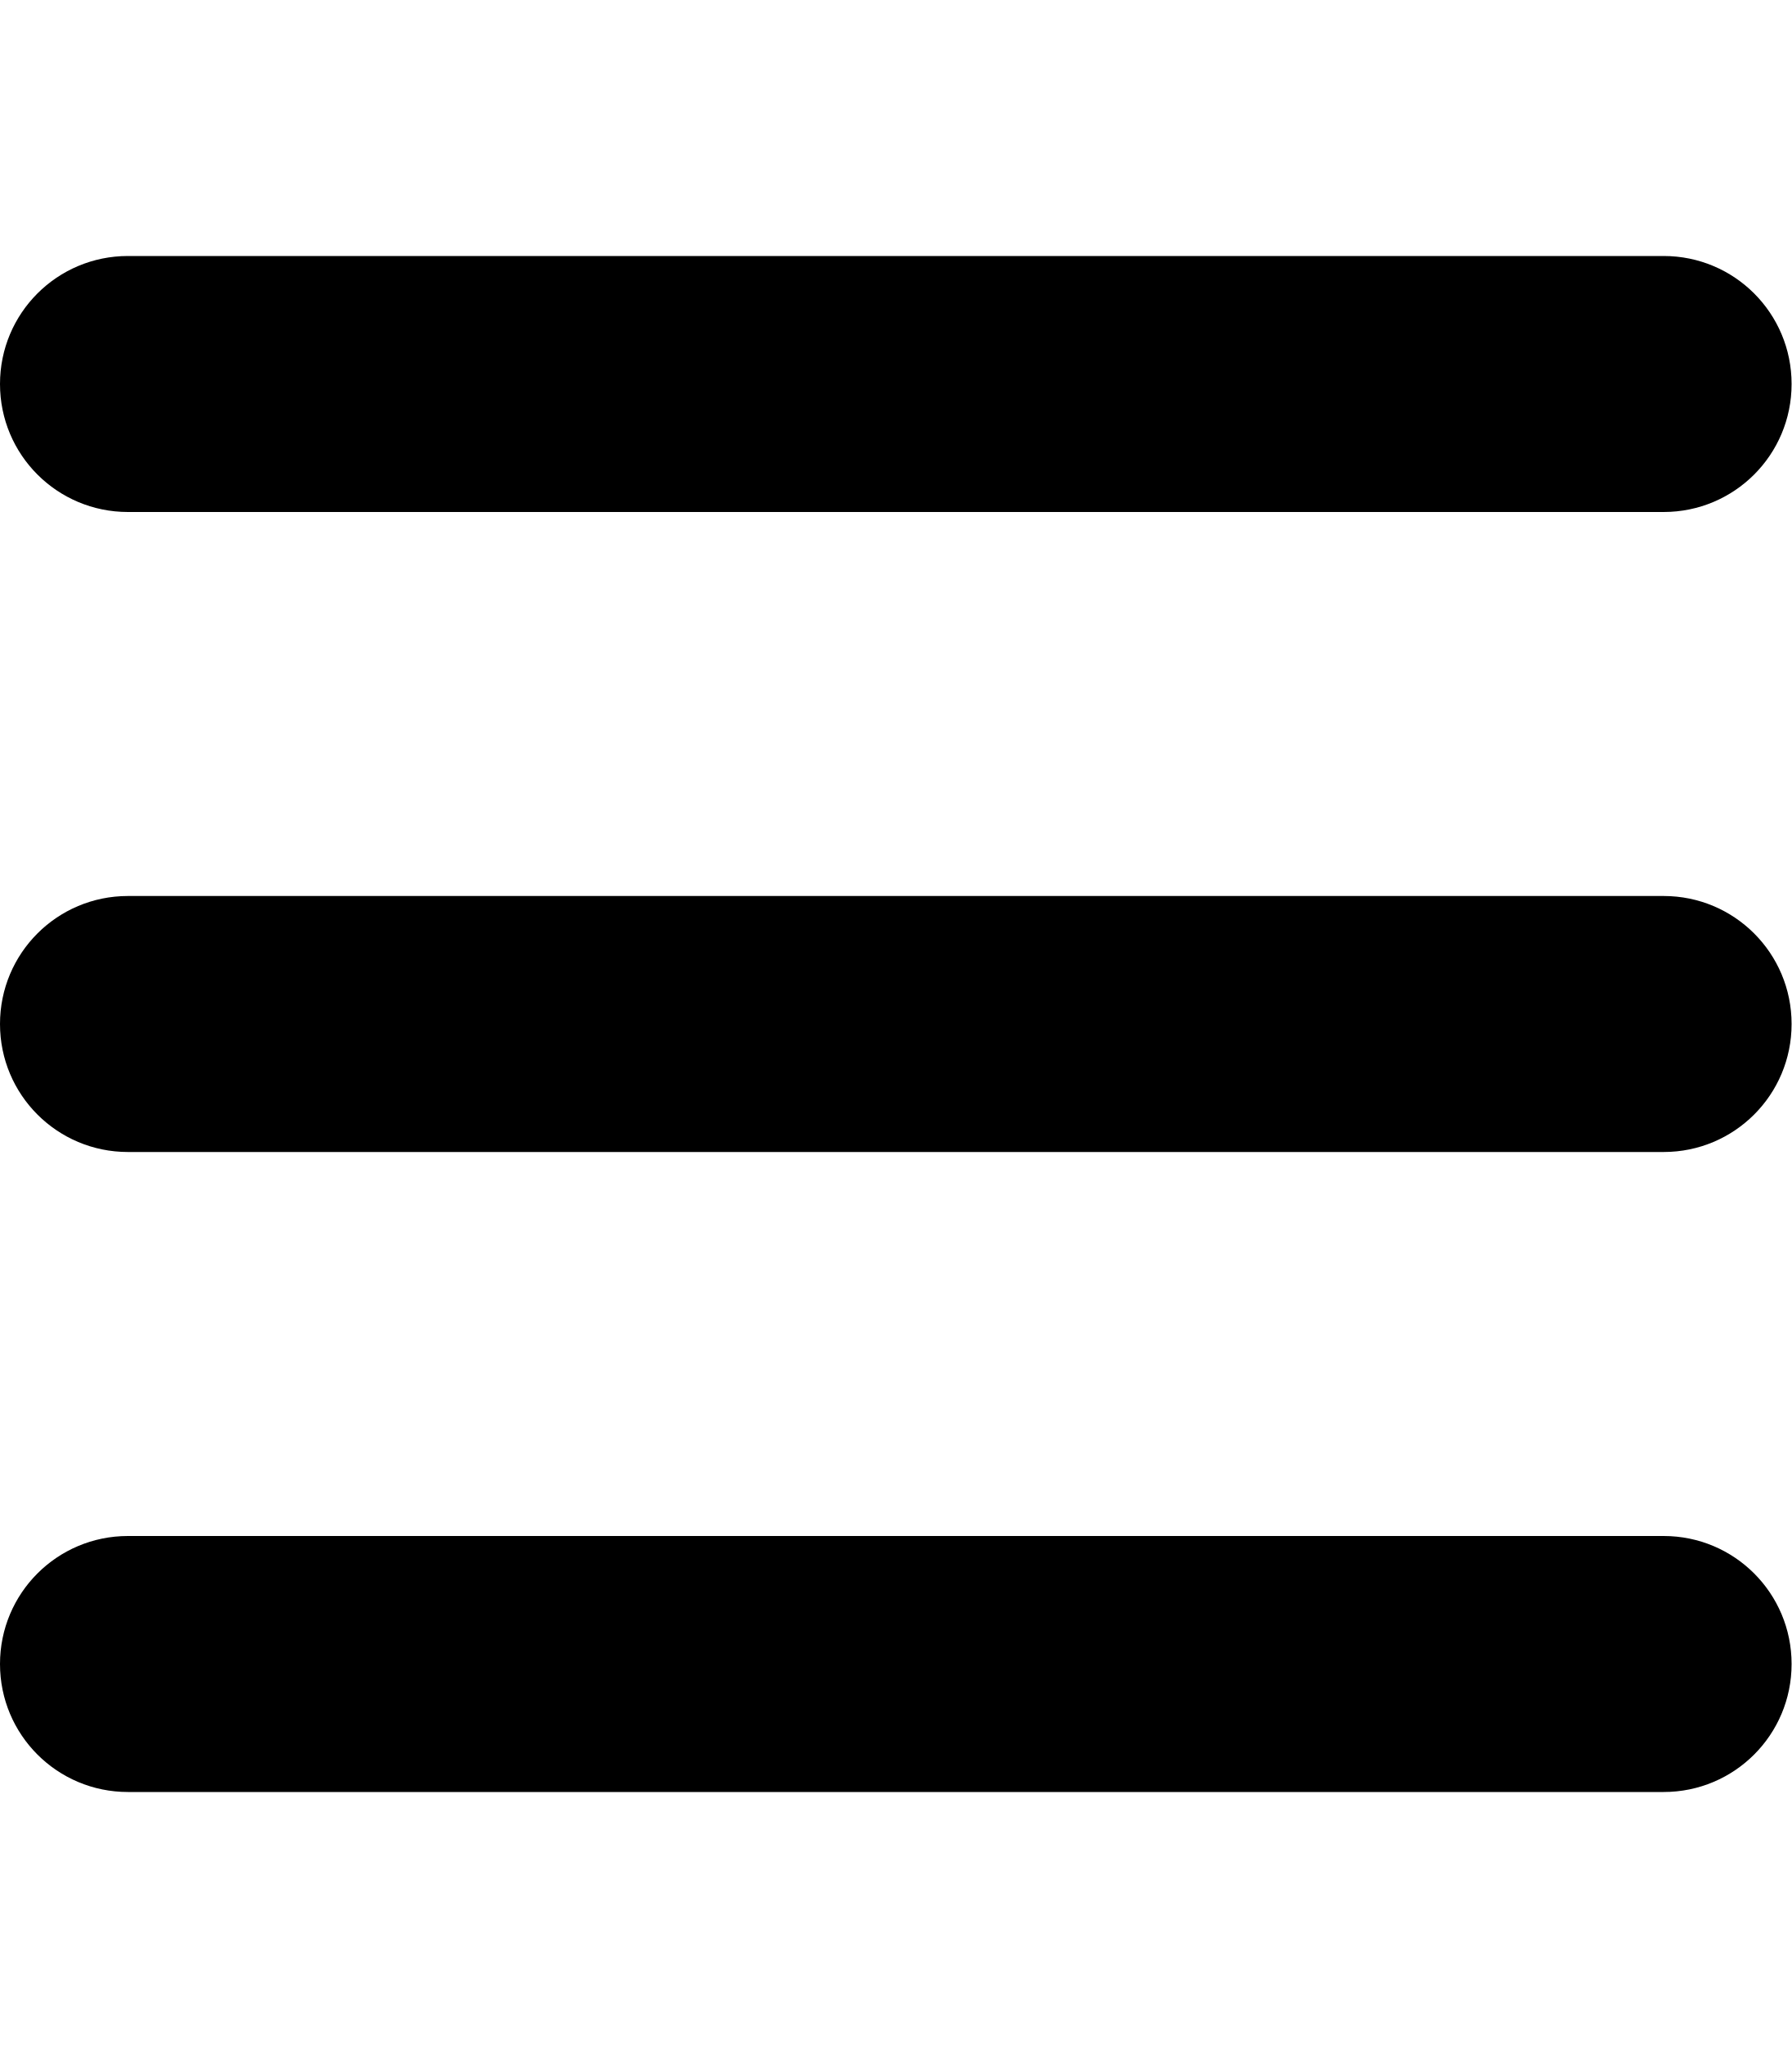
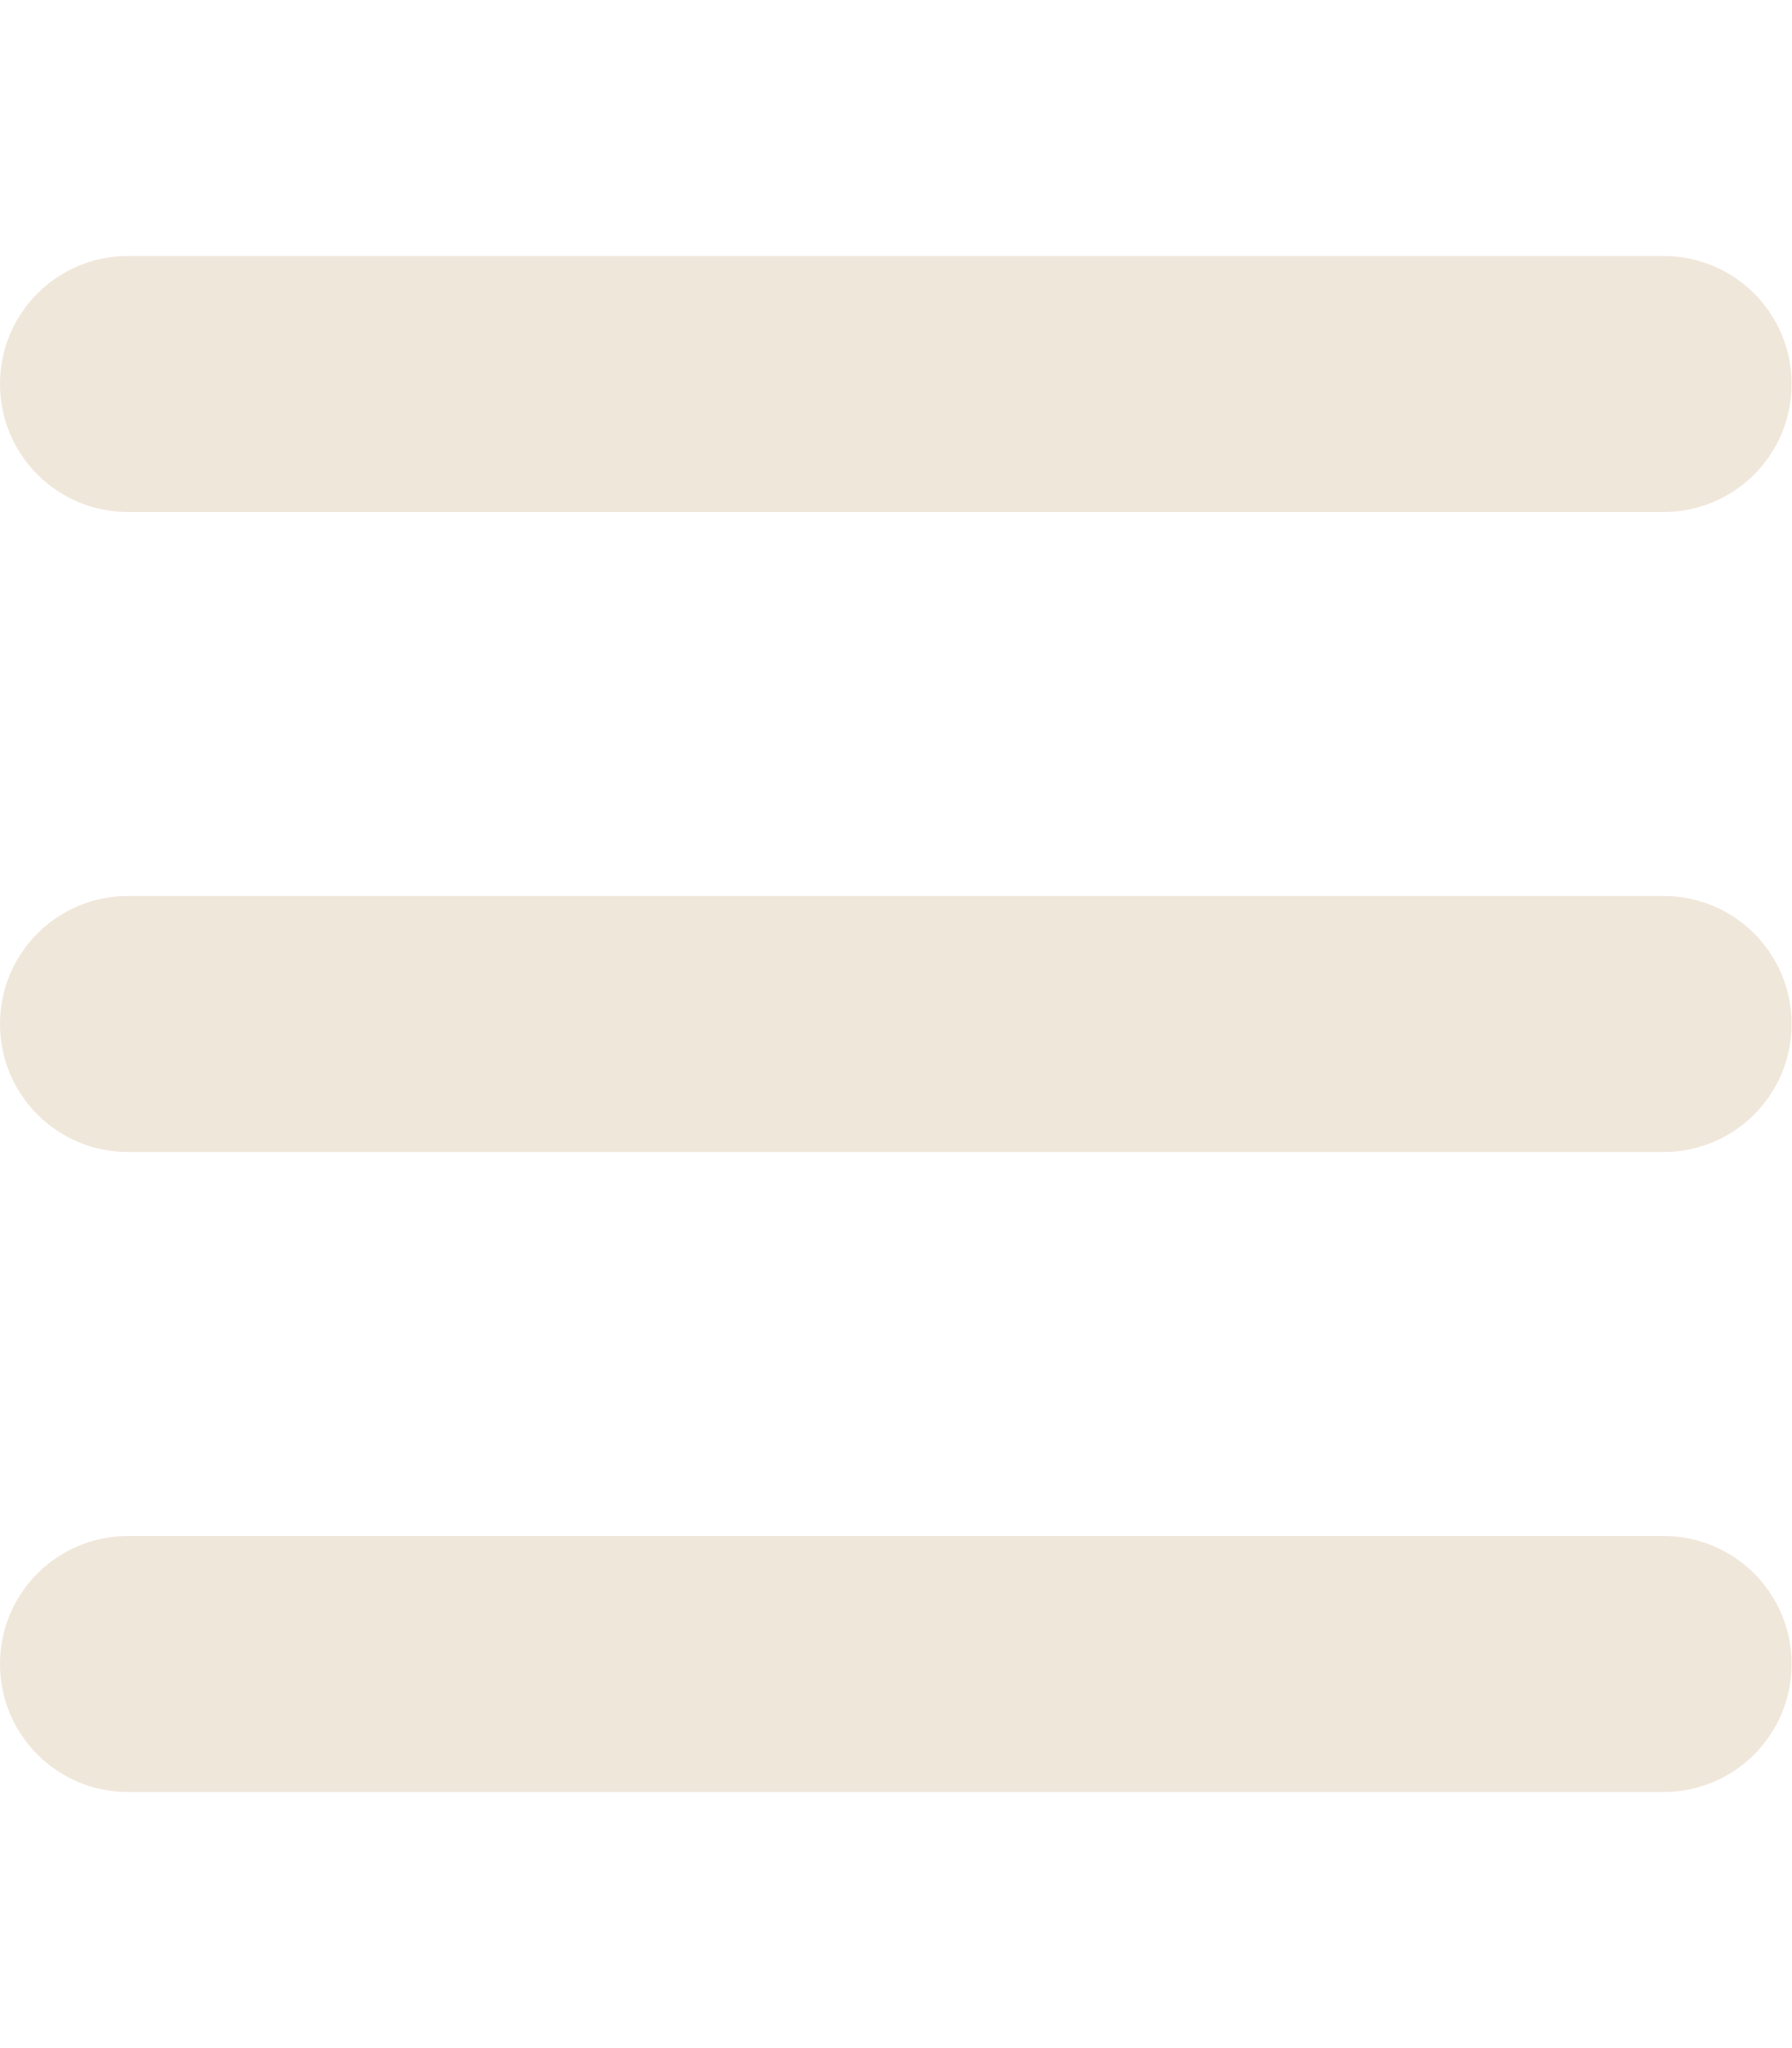
<svg xmlns="http://www.w3.org/2000/svg" viewBox="0 0 448 512">
-   <path d="M0 96C0 78.3 14.3 64 32 64l384 0c17.7 0 32 14.3 32 32s-14.3 32-32 32L32 128C14.3 128 0 113.7 0 96zM0 256c0-17.7 14.3-32 32-32l384 0c17.7 0 32 14.3 32 32s-14.3 32-32 32L32 288c-17.7 0-32-14.3-32-32zM448 416c0 17.7-14.3 32-32 32L32 448c-17.7 0-32-14.3-32-32s14.3-32 32-32l384 0c17.7 0 32 14.3 32 32z" />
+   <path fill="#f0e7db" d="M0 96C0 78.3 14.3 64 32 64l384 0c17.7 0 32 14.3 32 32s-14.3 32-32 32L32 128C14.3 128 0 113.7 0 96zM0 256c0-17.7 14.3-32 32-32l384 0c17.7 0 32 14.3 32 32s-14.3 32-32 32L32 288c-17.7 0-32-14.3-32-32zM448 416c0 17.7-14.3 32-32 32L32 448c-17.7 0-32-14.3-32-32s14.3-32 32-32l384 0c17.7 0 32 14.3 32 32z" />
</svg>
